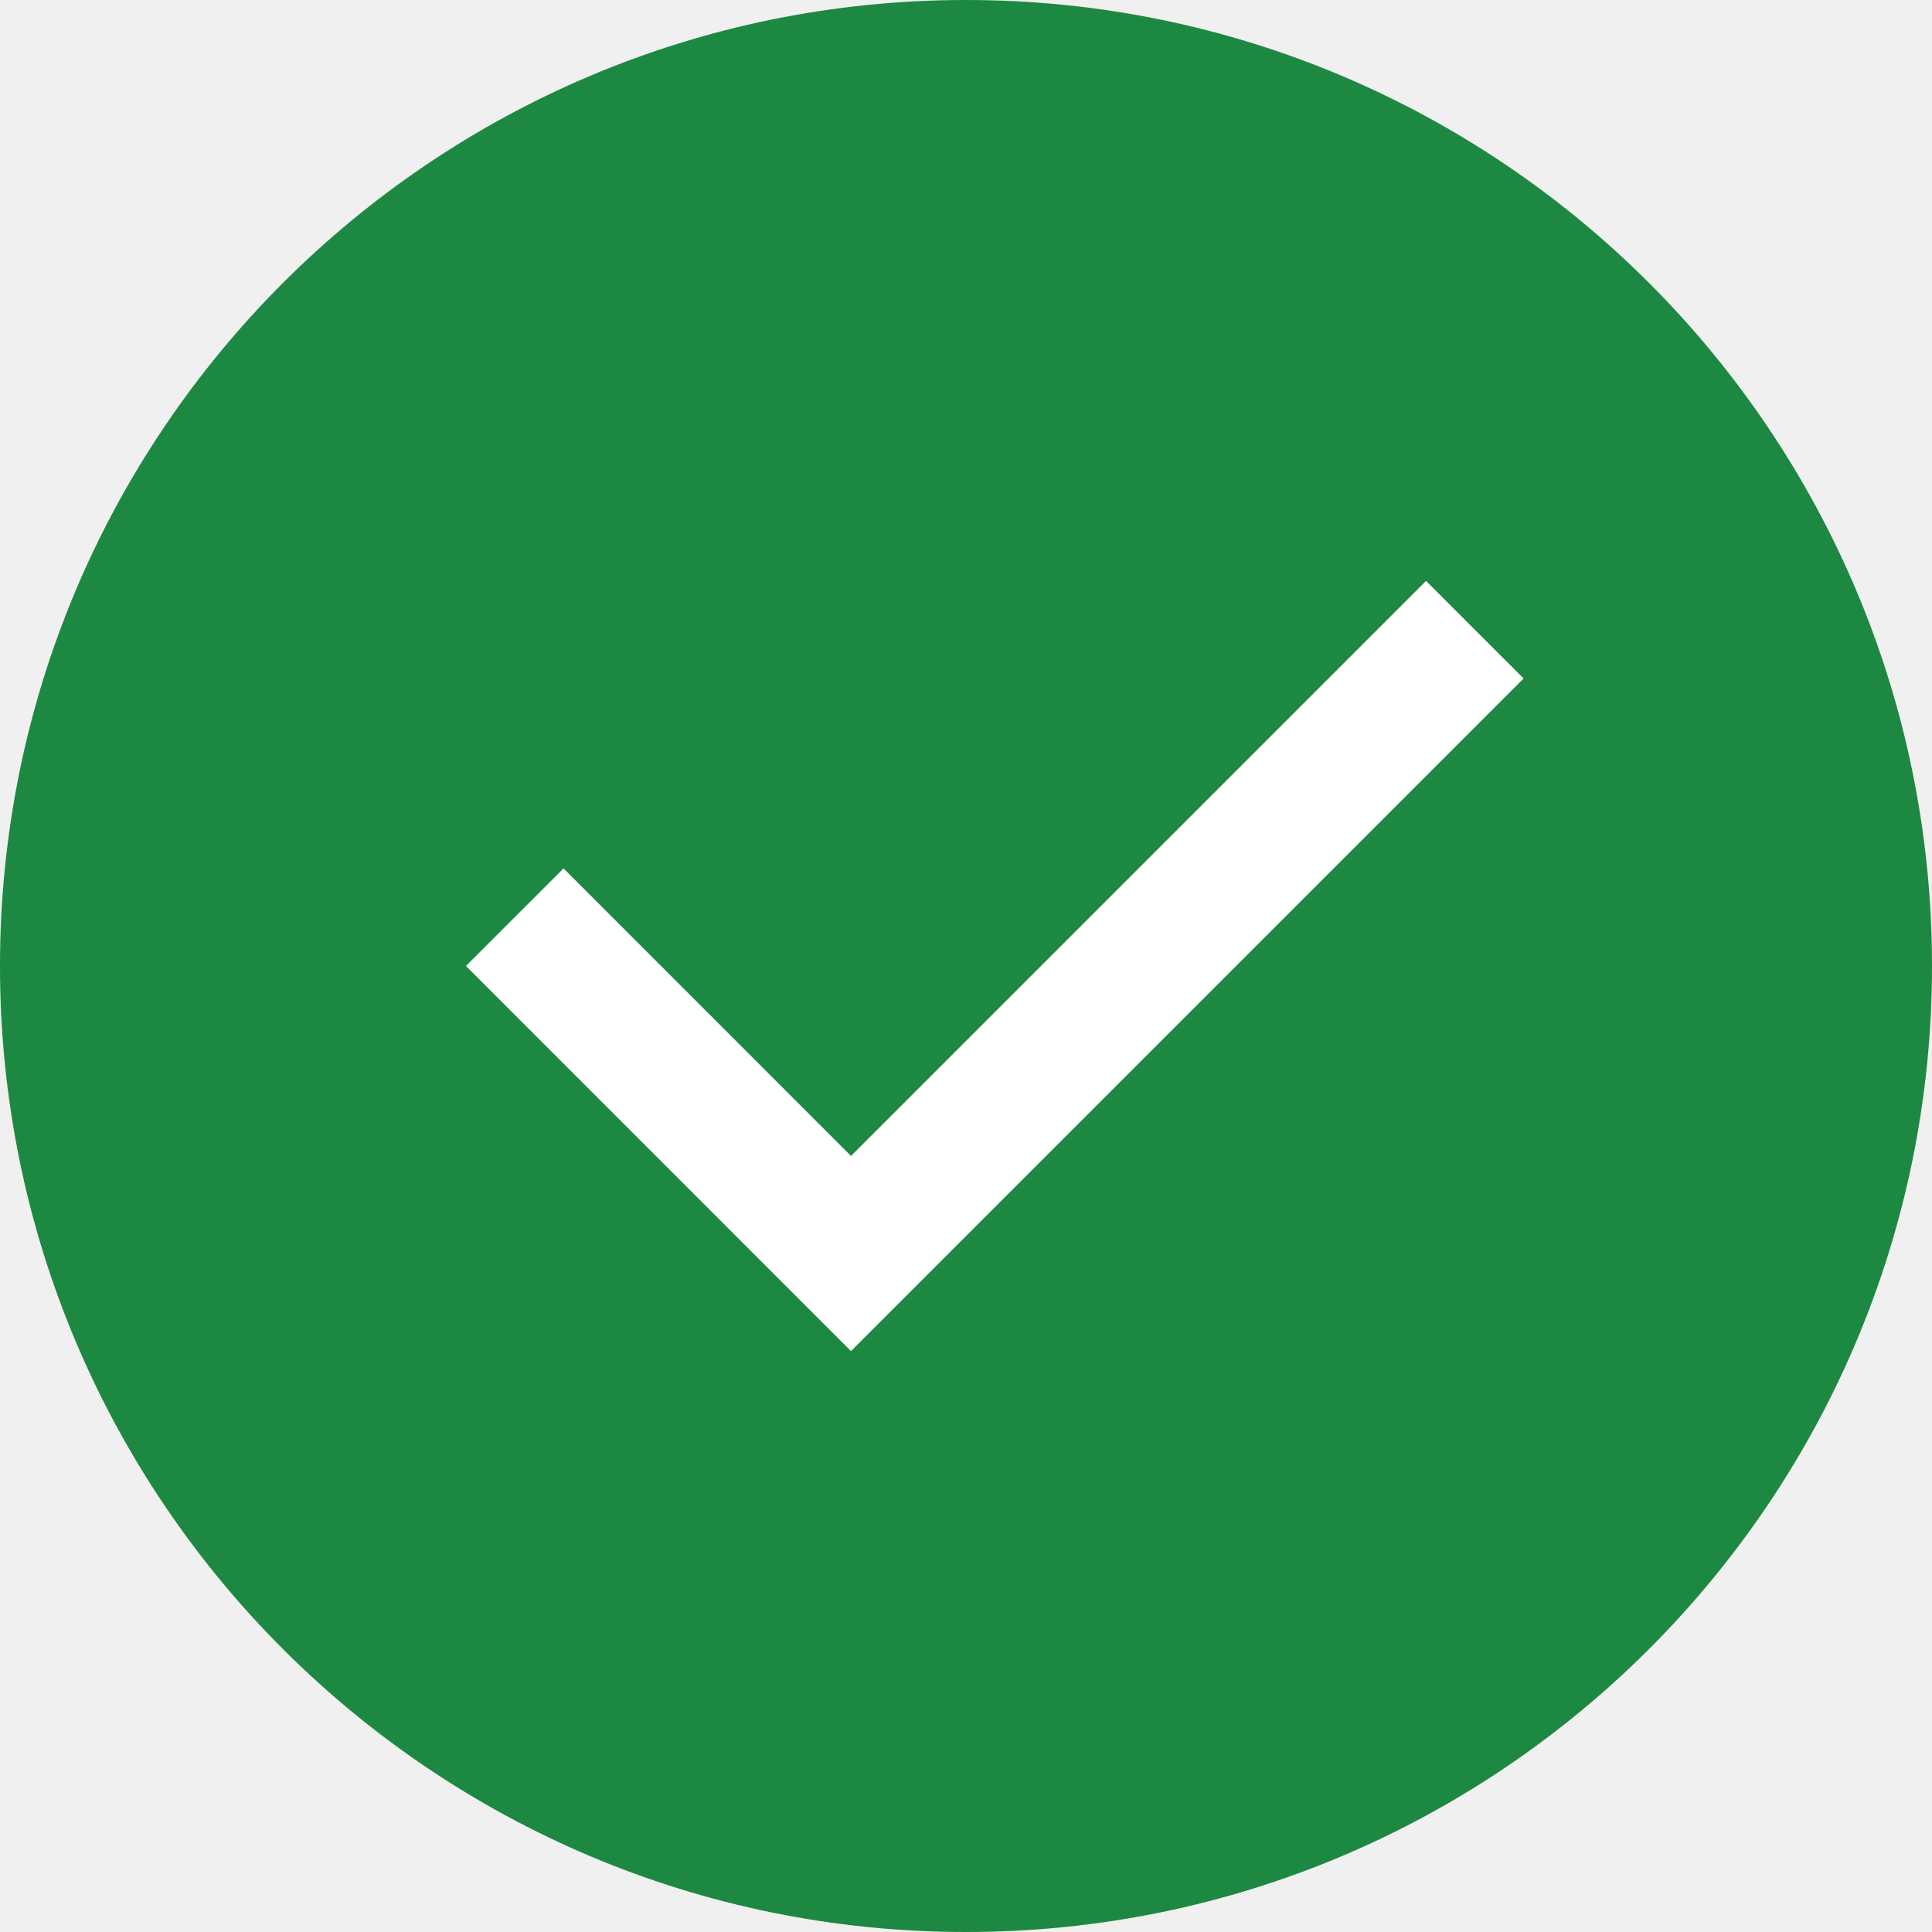
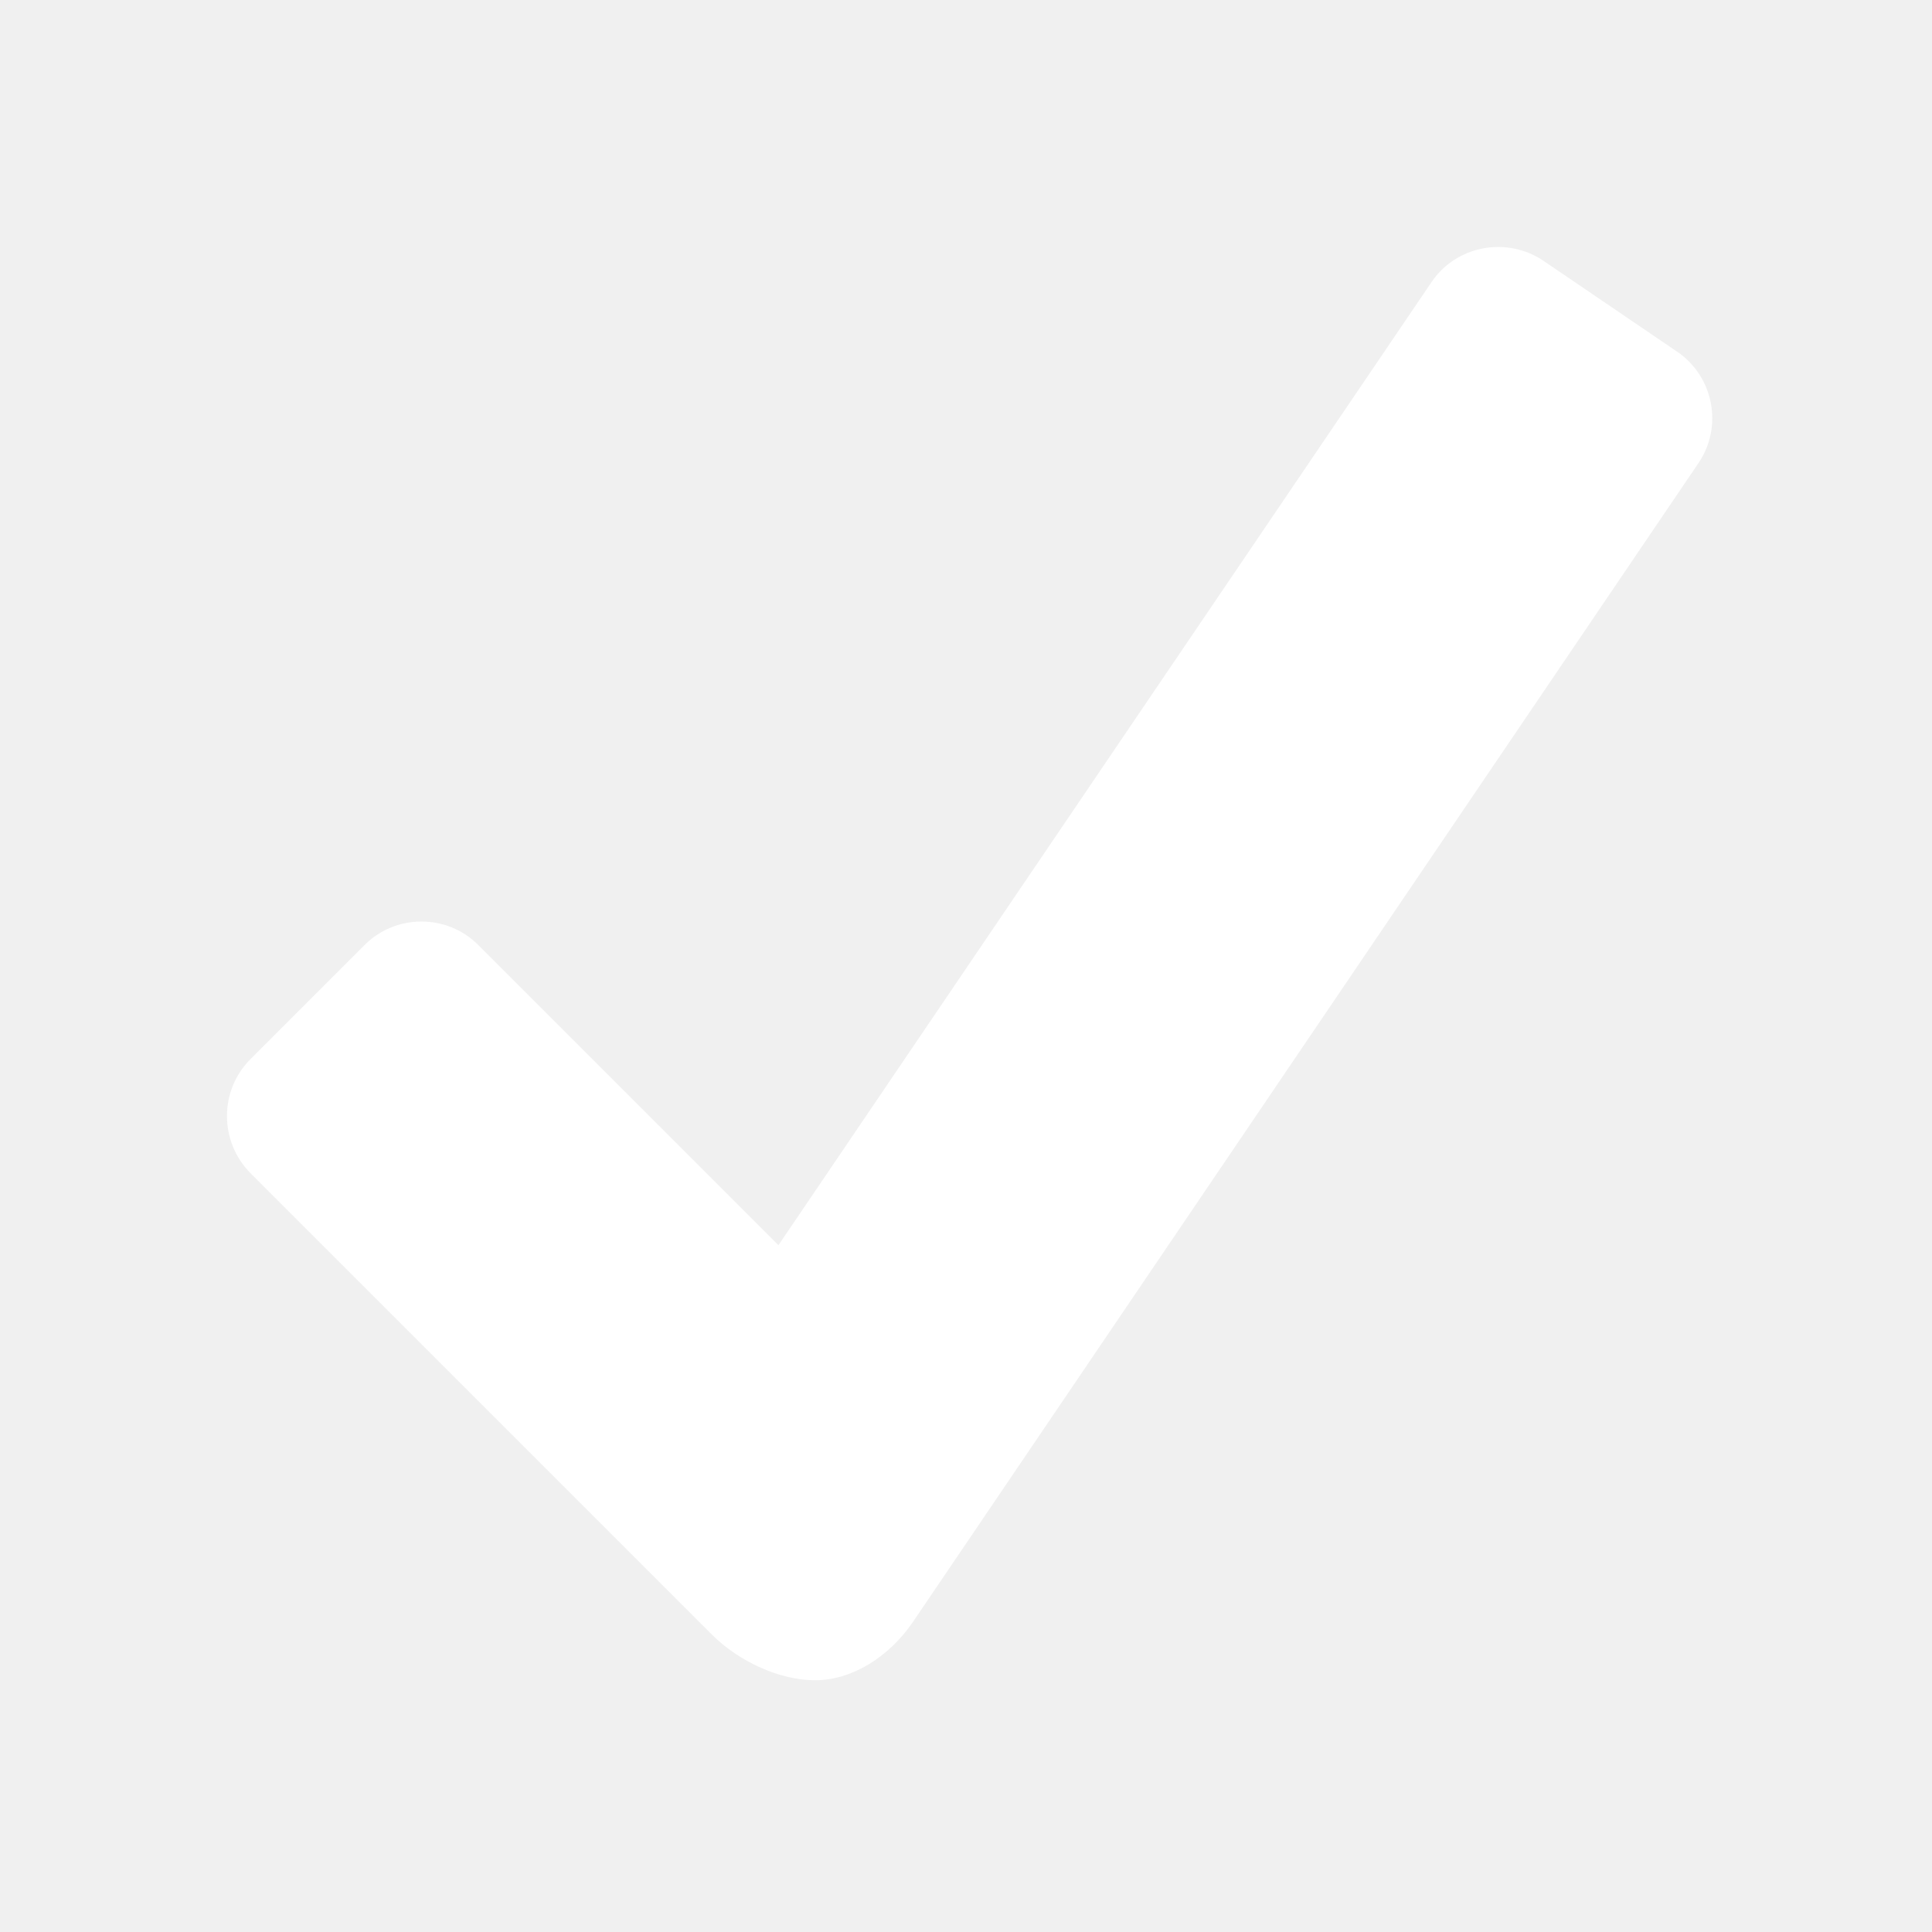
- <svg xmlns="http://www.w3.org/2000/svg" width="28" height="28" viewBox="0 0 28 28" fill="none">
-   <rect width="28" height="28" rx="14" fill="#1D8841" />
-   <g clip-path="url(#clip0_503_102)">
-     <path d="M8.167 14L12.333 18.167L20.667 9.833" stroke="white" stroke-width="2" stroke-linecap="square" />
+ <svg xmlns="http://www.w3.org/2000/svg" viewBox="0,0,256,256" width="26px" height="26px">
+   <g fill="#ffffff" fill-rule="nonzero" stroke="none" stroke-width="1" stroke-linecap="butt" stroke-linejoin="miter" stroke-miterlimit="10" stroke-dasharray="" stroke-dashoffset="0" font-family="none" font-weight="none" font-size="none" text-anchor="none" style="mix-blend-mode: normal">
+     <g transform="scale(9.84615,9.84615)">
+       <path d="M22.566,4.73l-1.793,-1.219c-0.496,-0.336 -1.176,-0.207 -1.508,0.285l-8.789,12.961l-4.039,-4.039c-0.422,-0.422 -1.109,-0.422 -1.531,0l-1.535,1.535c-0.422,0.422 -0.422,1.109 0,1.535l6.211,6.211c0.348,0.348 0.895,0.613 1.387,0.613c0.492,0 0.988,-0.309 1.309,-0.773l10.578,-15.605c0.336,-0.492 0.207,-1.168 -0.289,-1.504z" />
+     </g>
  </g>
-   <defs>
-     <clipPath id="clip0_503_102">
-       <rect width="20" height="20" fill="white" transform="translate(4 4)" />
-     </clipPath>
-   </defs>
</svg>
